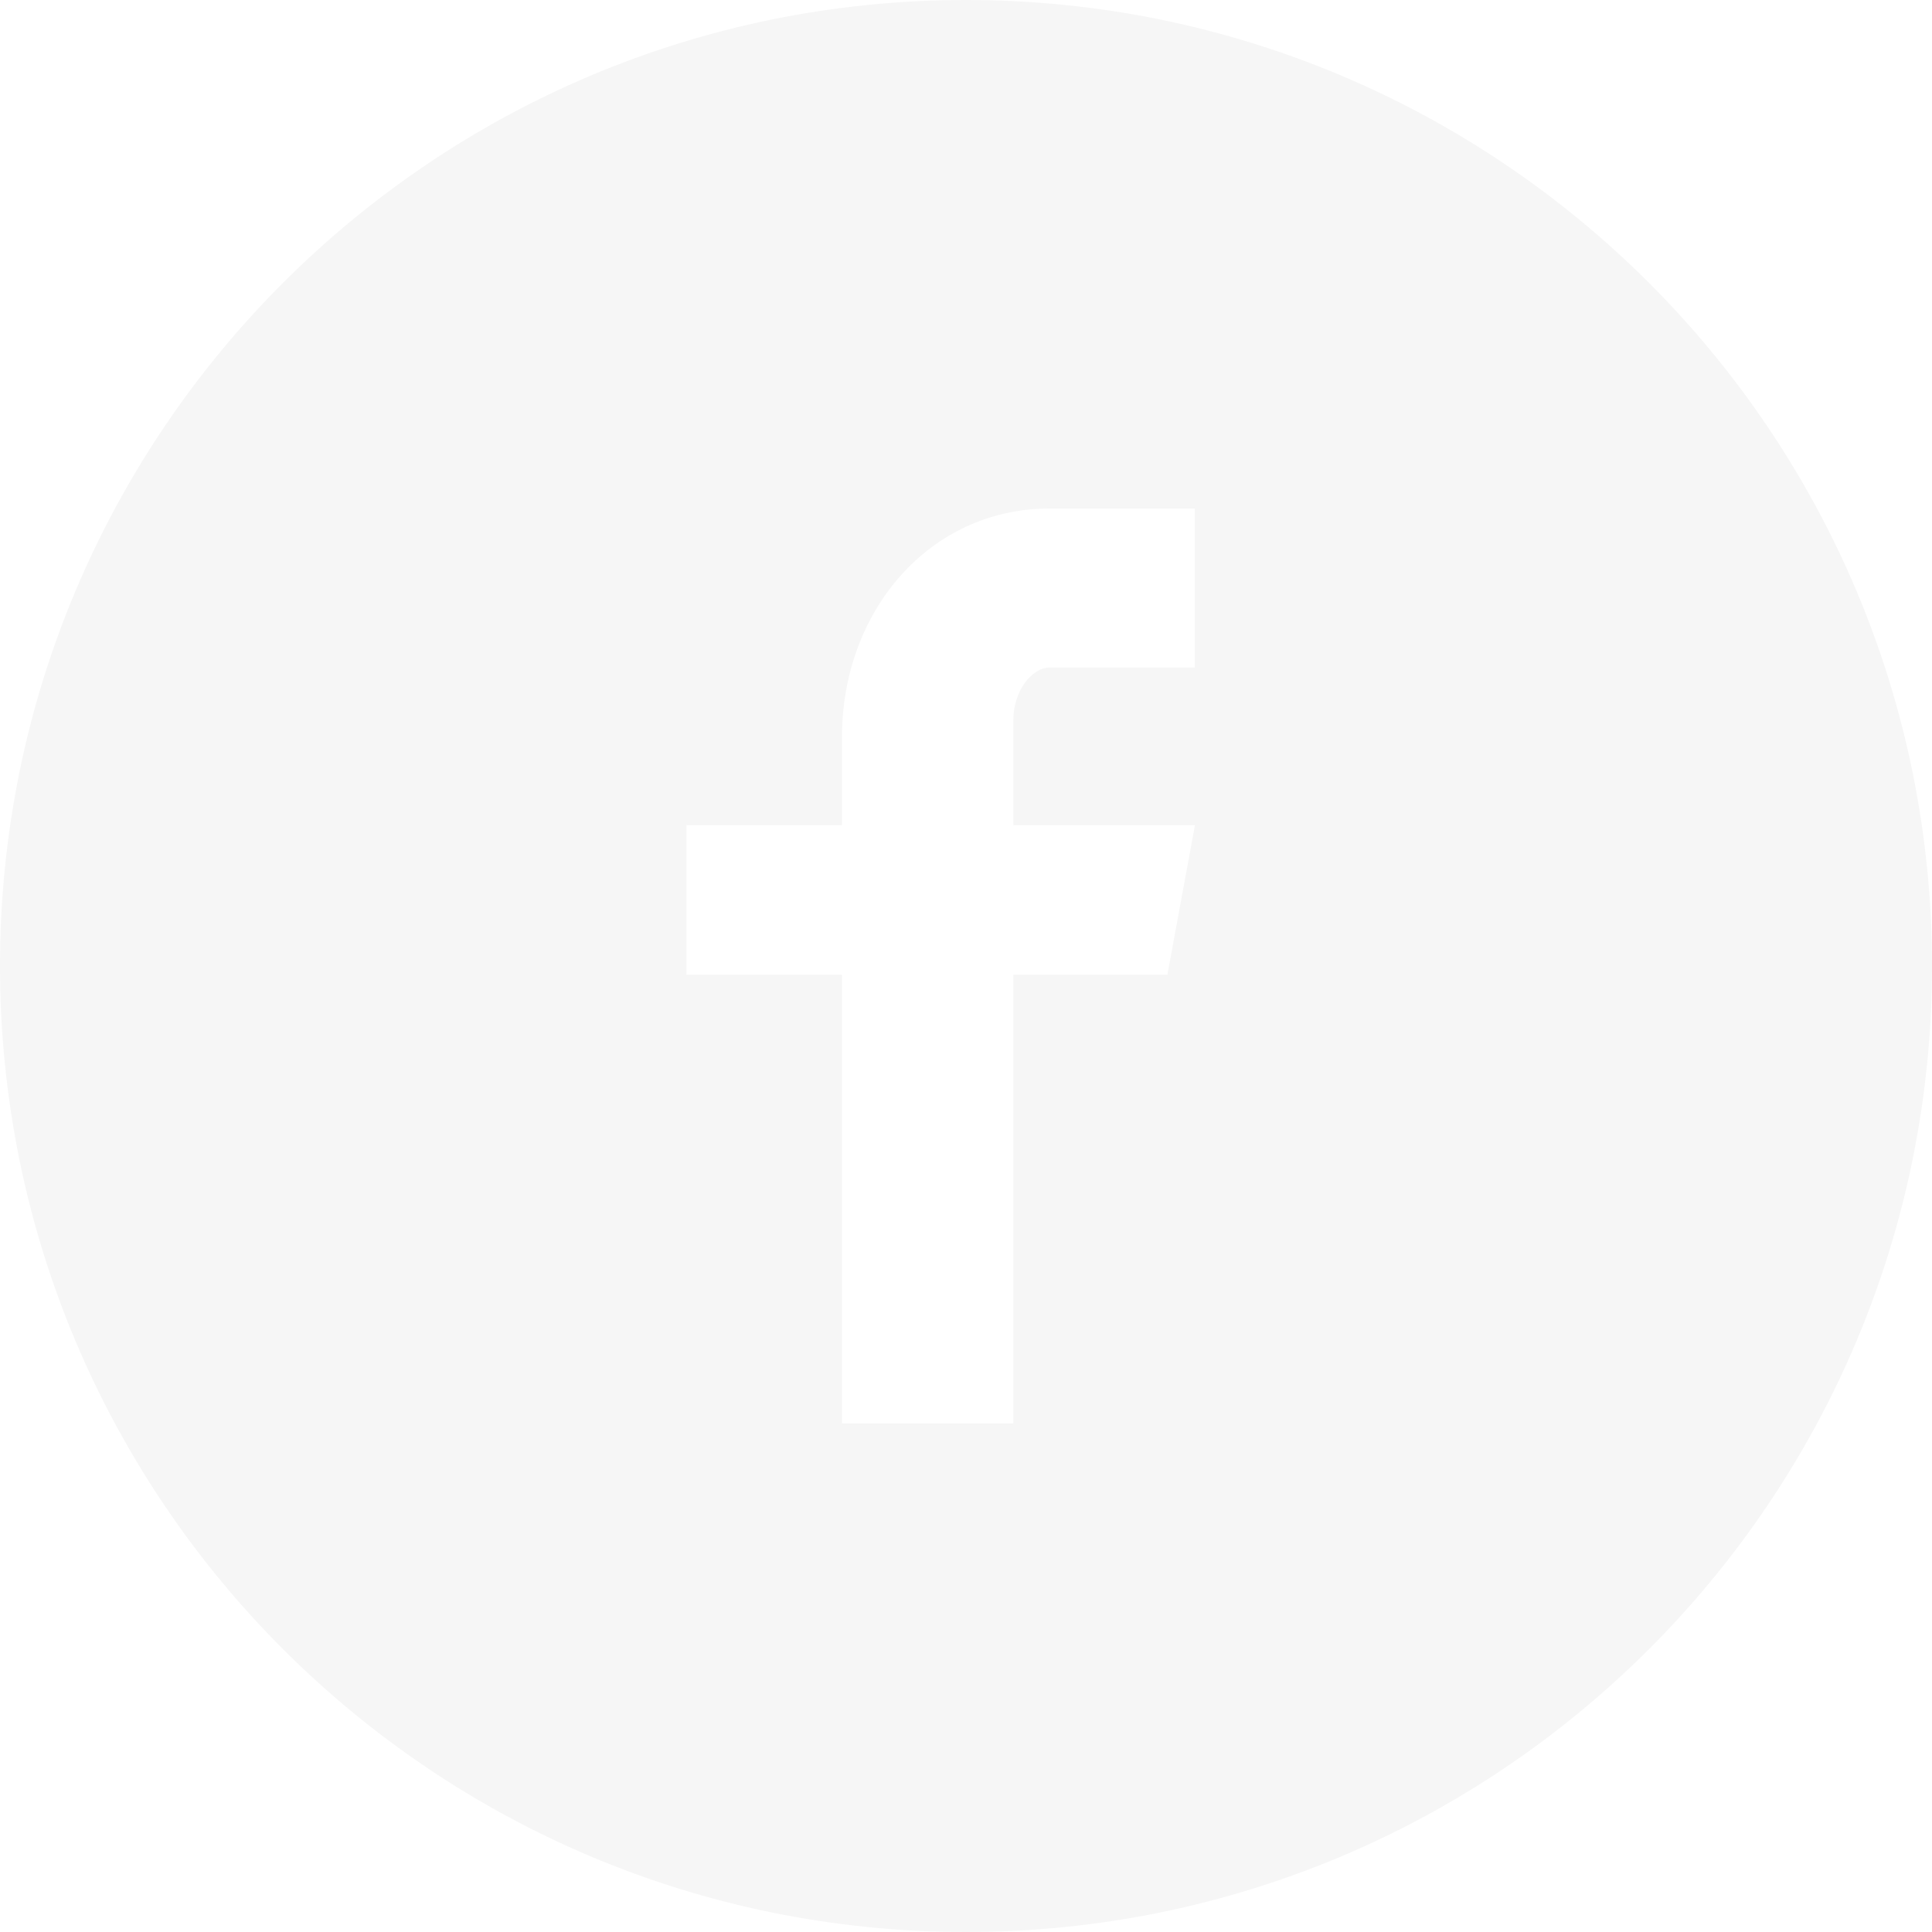
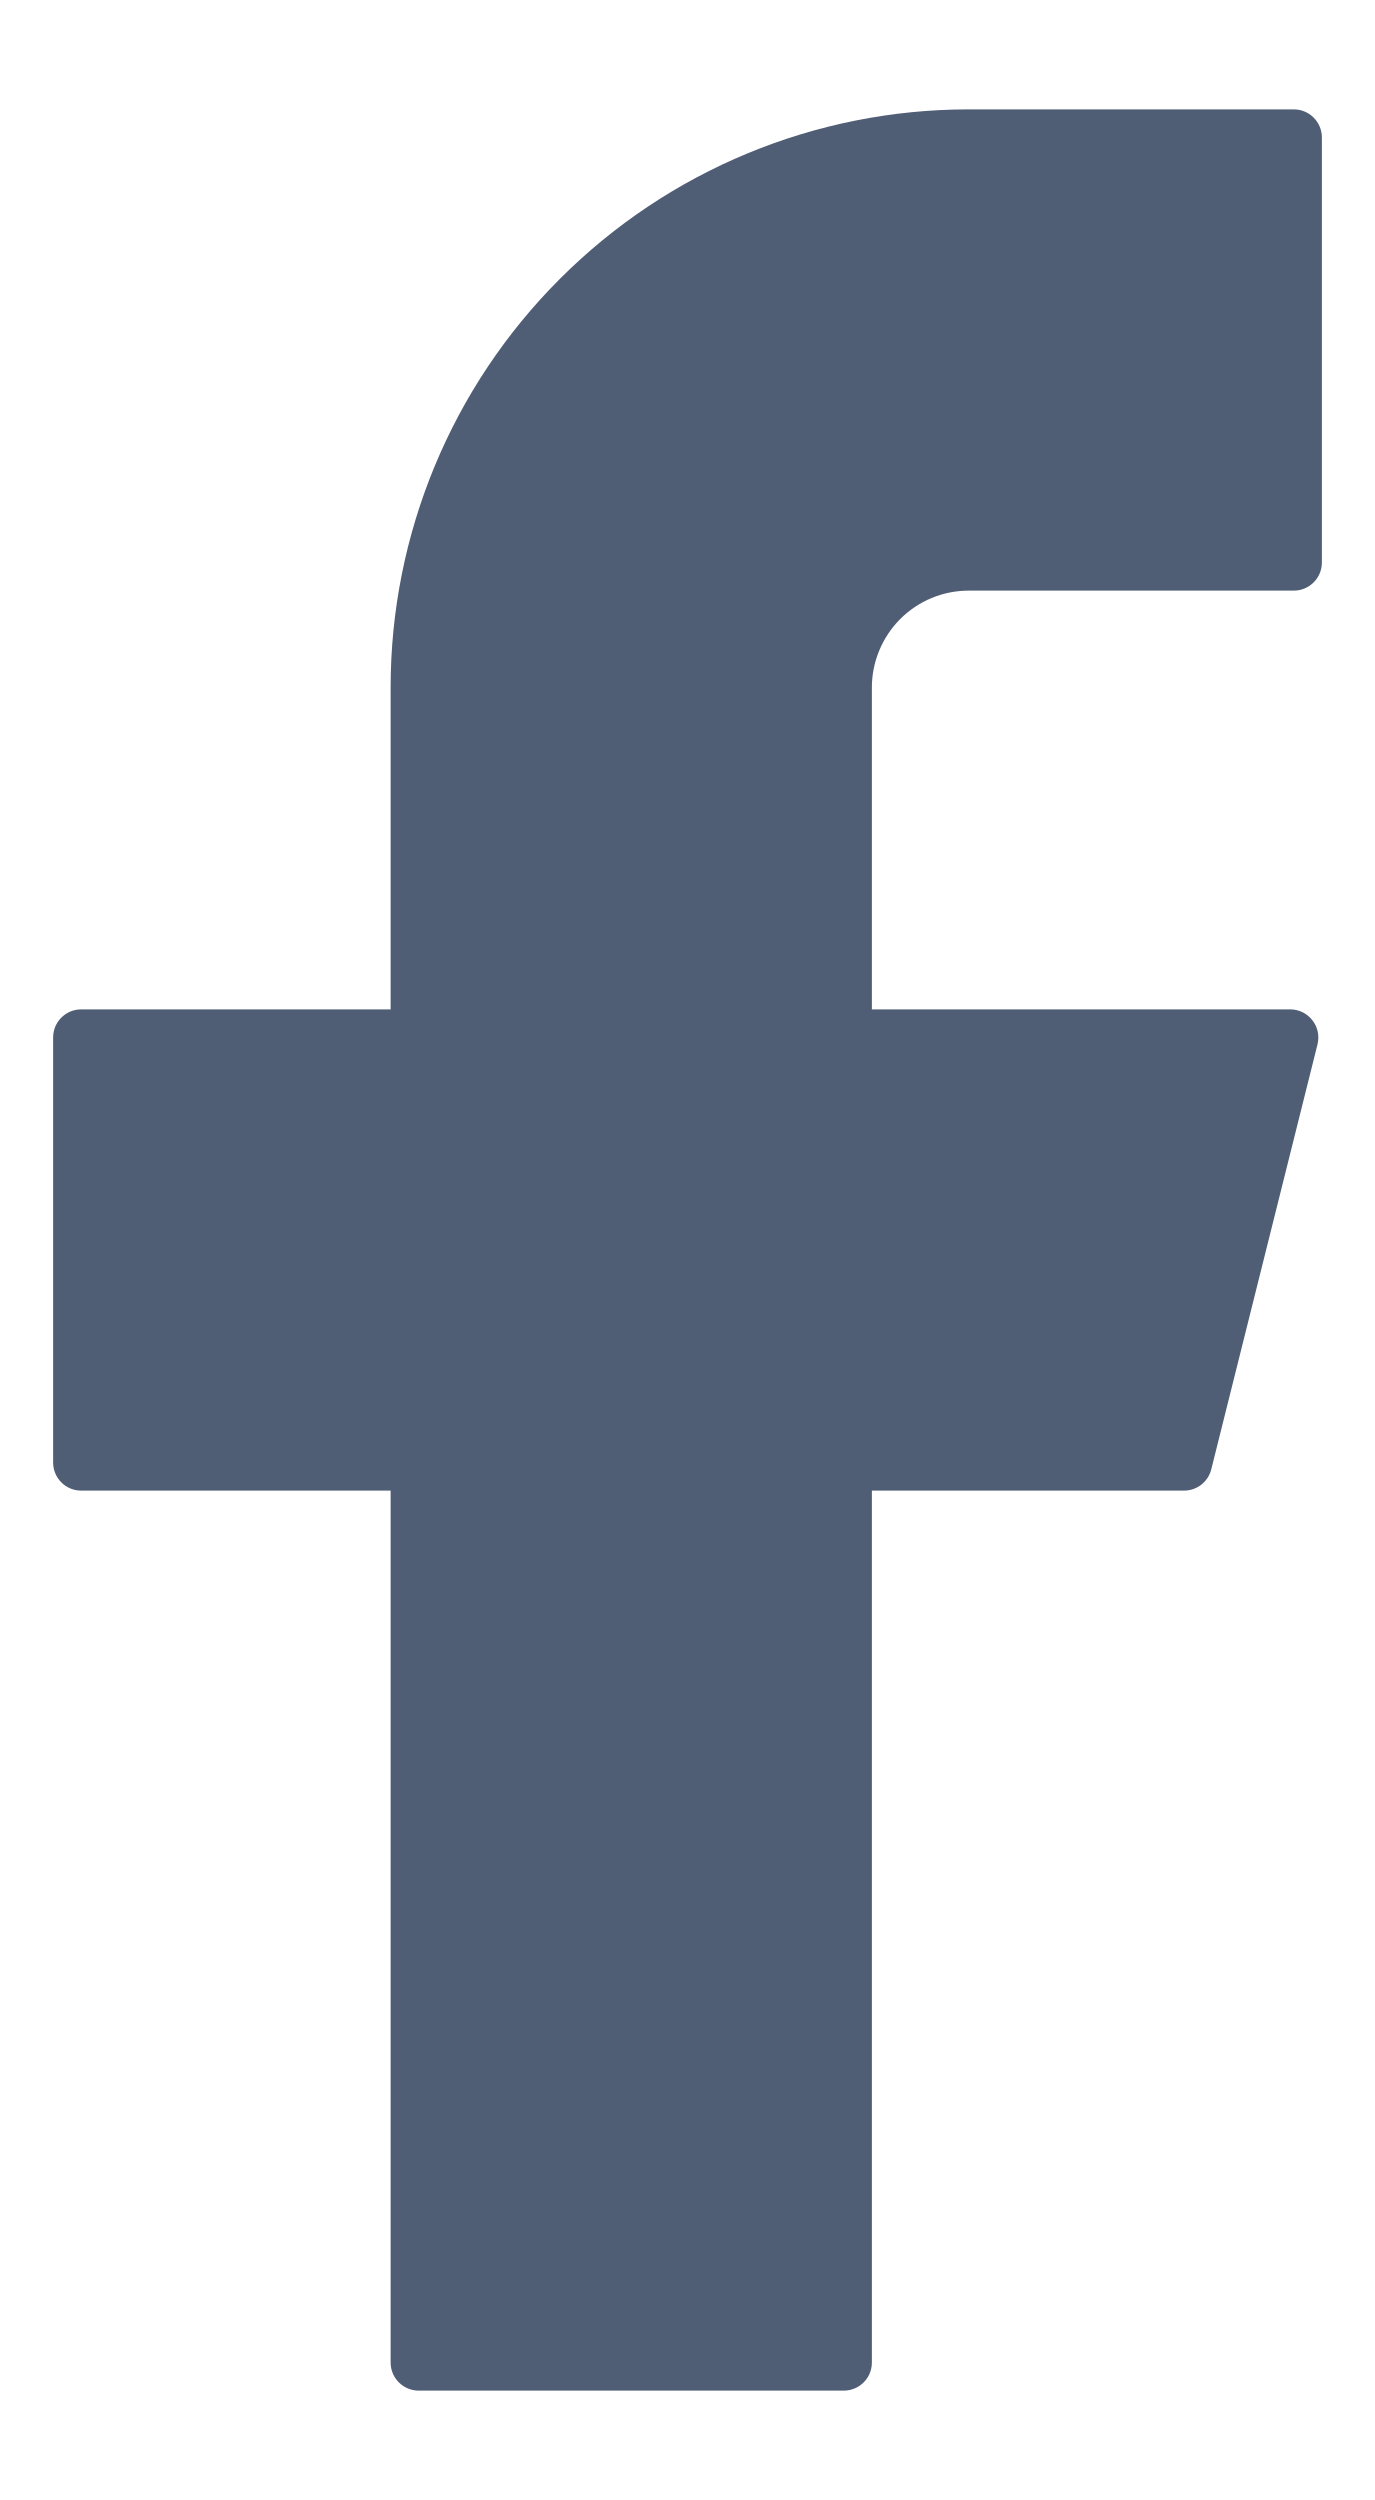
- <svg xmlns="http://www.w3.org/2000/svg" width="20" height="20" viewBox="0 0 20 20" fill="none">
-   <path d="M10 0C4.477 0 0 4.477 0 10C0 15.523 4.477 20 10 20C15.523 20 20 15.523 20 10C20 4.477 15.523 0 10 0ZM12.369 6.91H10.866C10.688 6.91 10.49 7.145 10.49 7.456V8.542H12.37L12.085 10.09H10.49V14.736H8.716V10.09H7.106V8.542H8.716V7.631C8.716 6.325 9.622 5.264 10.866 5.264H12.369V6.91Z" fill="#F6F6F6" />
+ <svg xmlns="http://www.w3.org/2000/svg" width="11" height="20" viewBox="0 0 11 20" fill="none">
+   <path d="M7.75 0.875C6.523 0.875 5.347 1.362 4.48 2.23C3.612 3.097 3.125 4.274 3.125 5.5V8.075H0.65C0.526 8.075 0.425 8.175 0.425 8.3V11.7C0.425 11.824 0.525 11.925 0.65 11.925H3.125V18.9C3.125 19.024 3.225 19.125 3.35 19.125H6.75C6.874 19.125 6.975 19.025 6.975 18.9V11.925H9.472C9.575 11.925 9.665 11.855 9.69 11.755L10.54 8.355C10.548 8.322 10.549 8.287 10.542 8.254C10.535 8.22 10.52 8.189 10.499 8.162C10.478 8.135 10.451 8.113 10.421 8.098C10.39 8.083 10.356 8.075 10.322 8.075H6.975V5.5C6.975 5.398 6.995 5.298 7.034 5.204C7.073 5.11 7.13 5.024 7.202 4.952C7.274 4.88 7.359 4.823 7.453 4.784C7.547 4.745 7.648 4.725 7.75 4.725H10.35C10.474 4.725 10.575 4.625 10.575 4.5V1.1C10.575 0.976 10.475 0.875 10.35 0.875H7.75Z" fill="#4F5D75" />
</svg>
